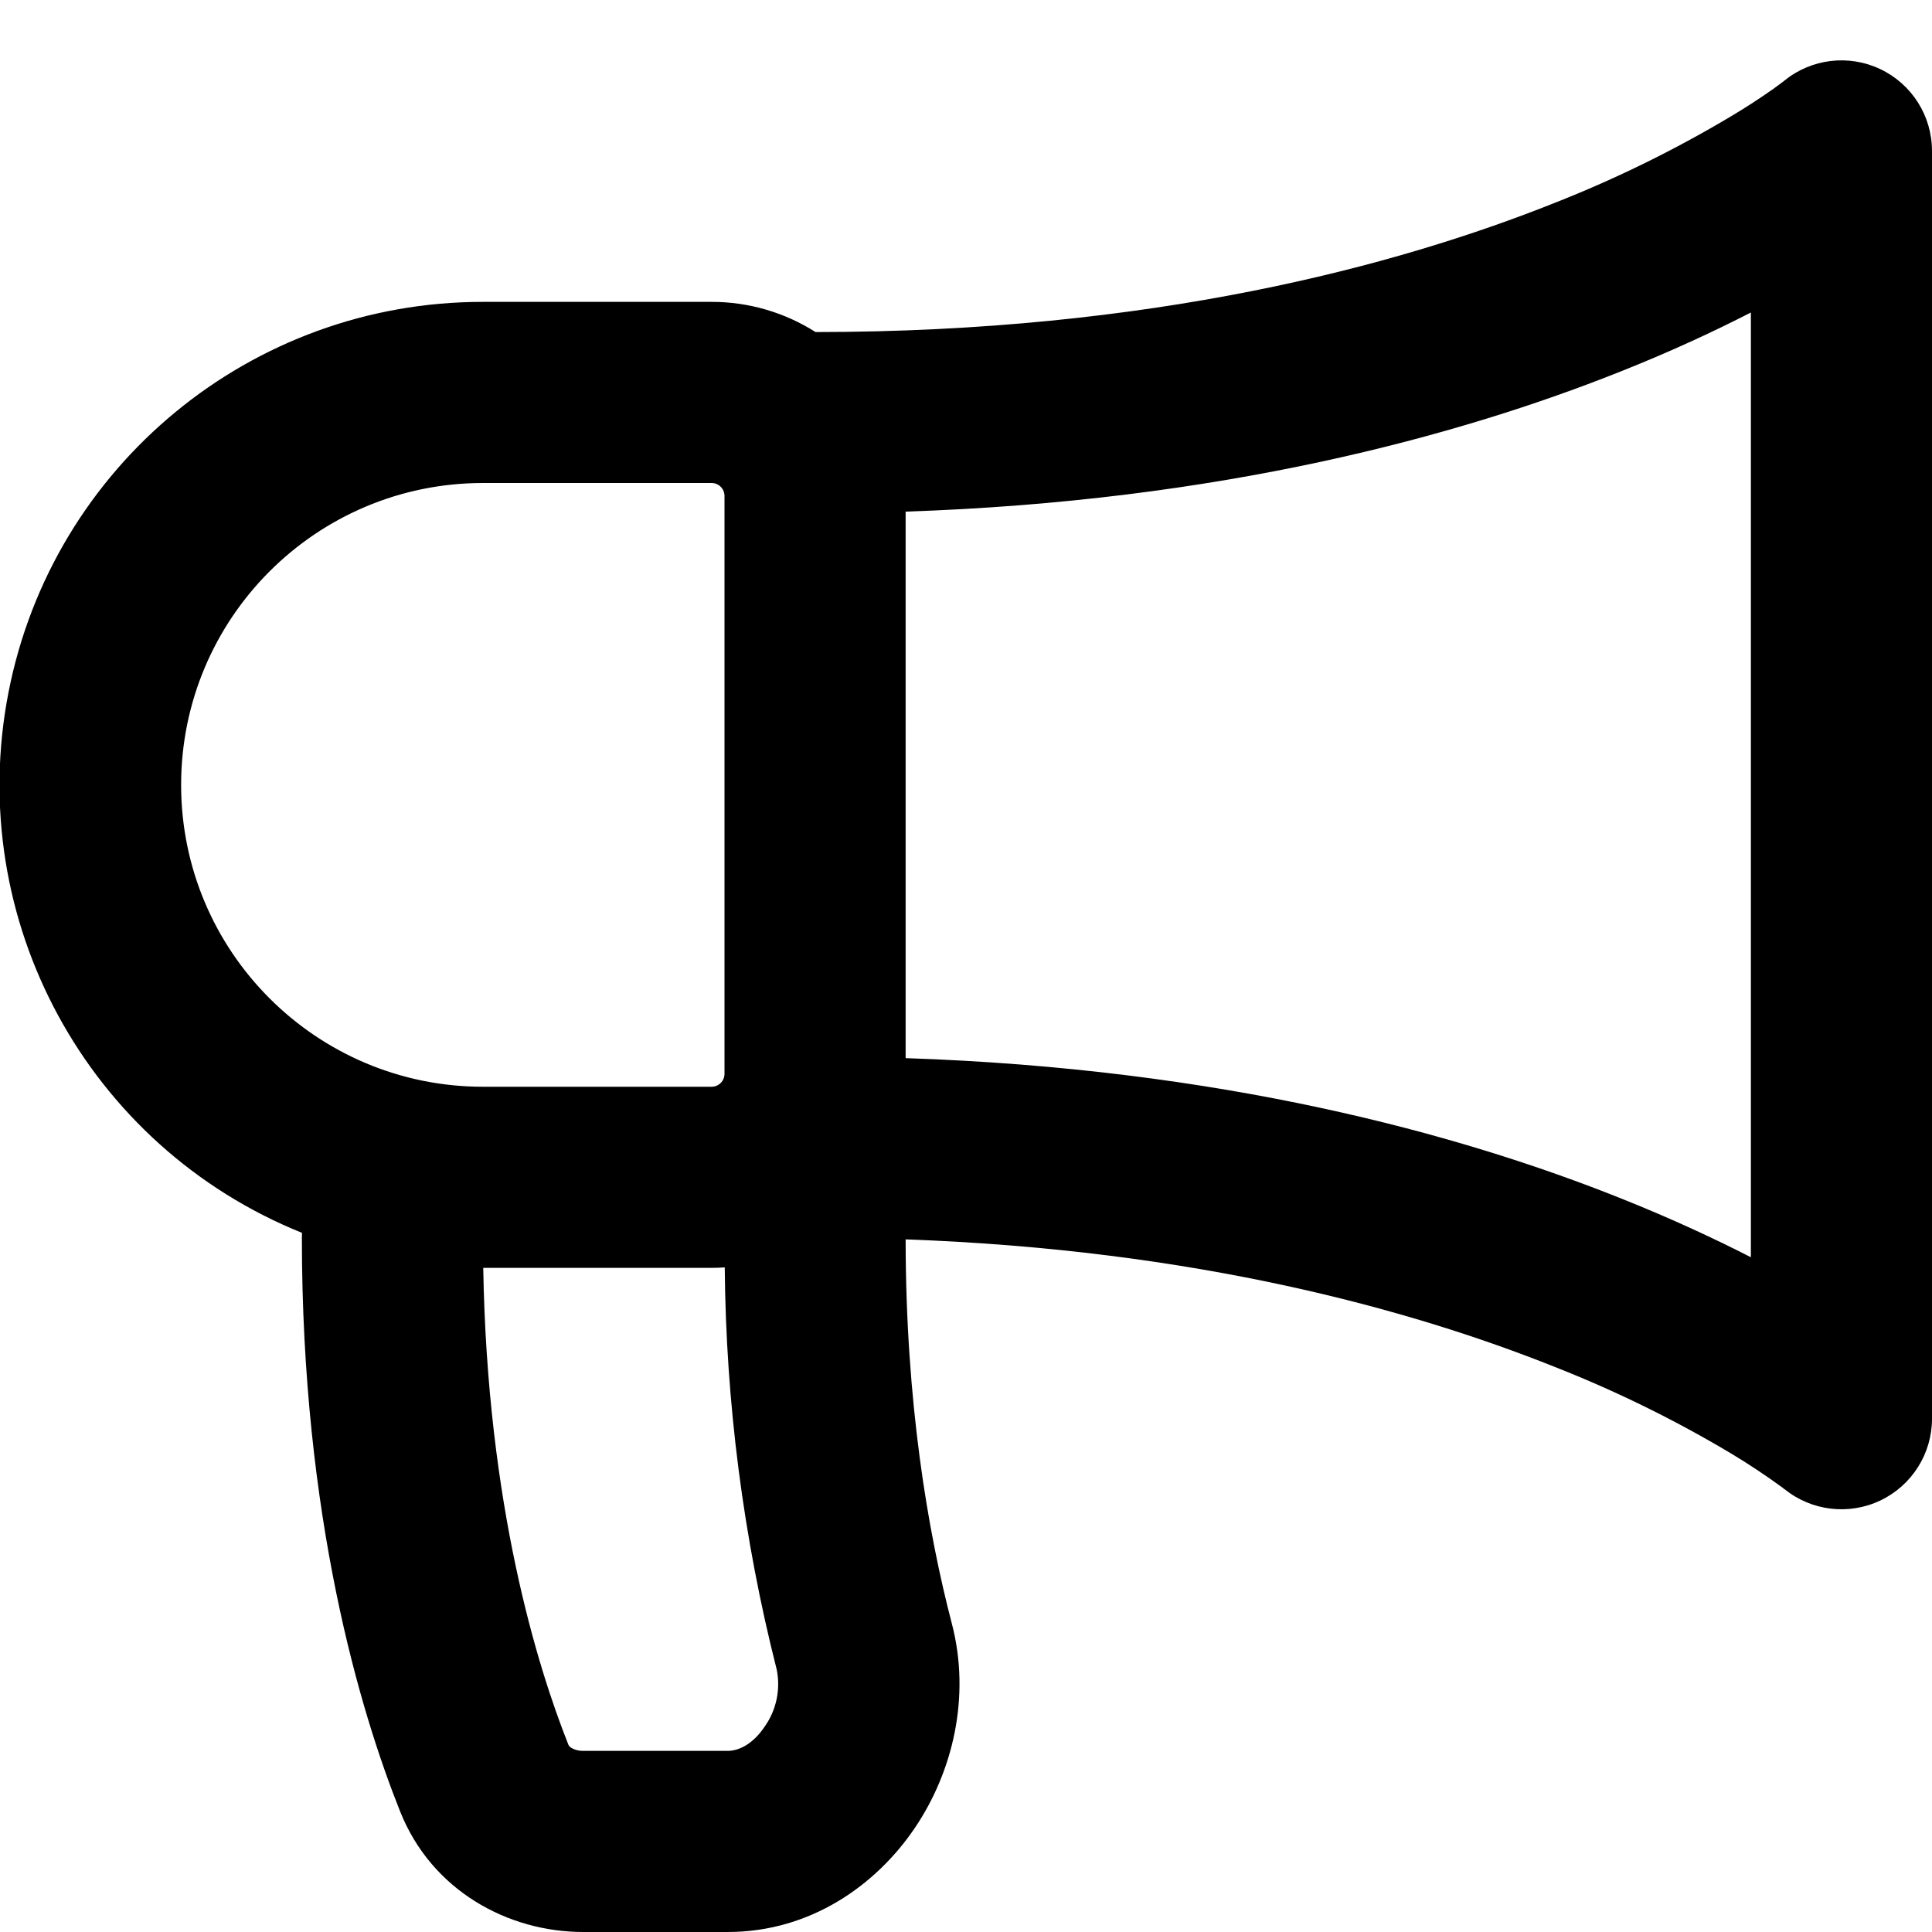
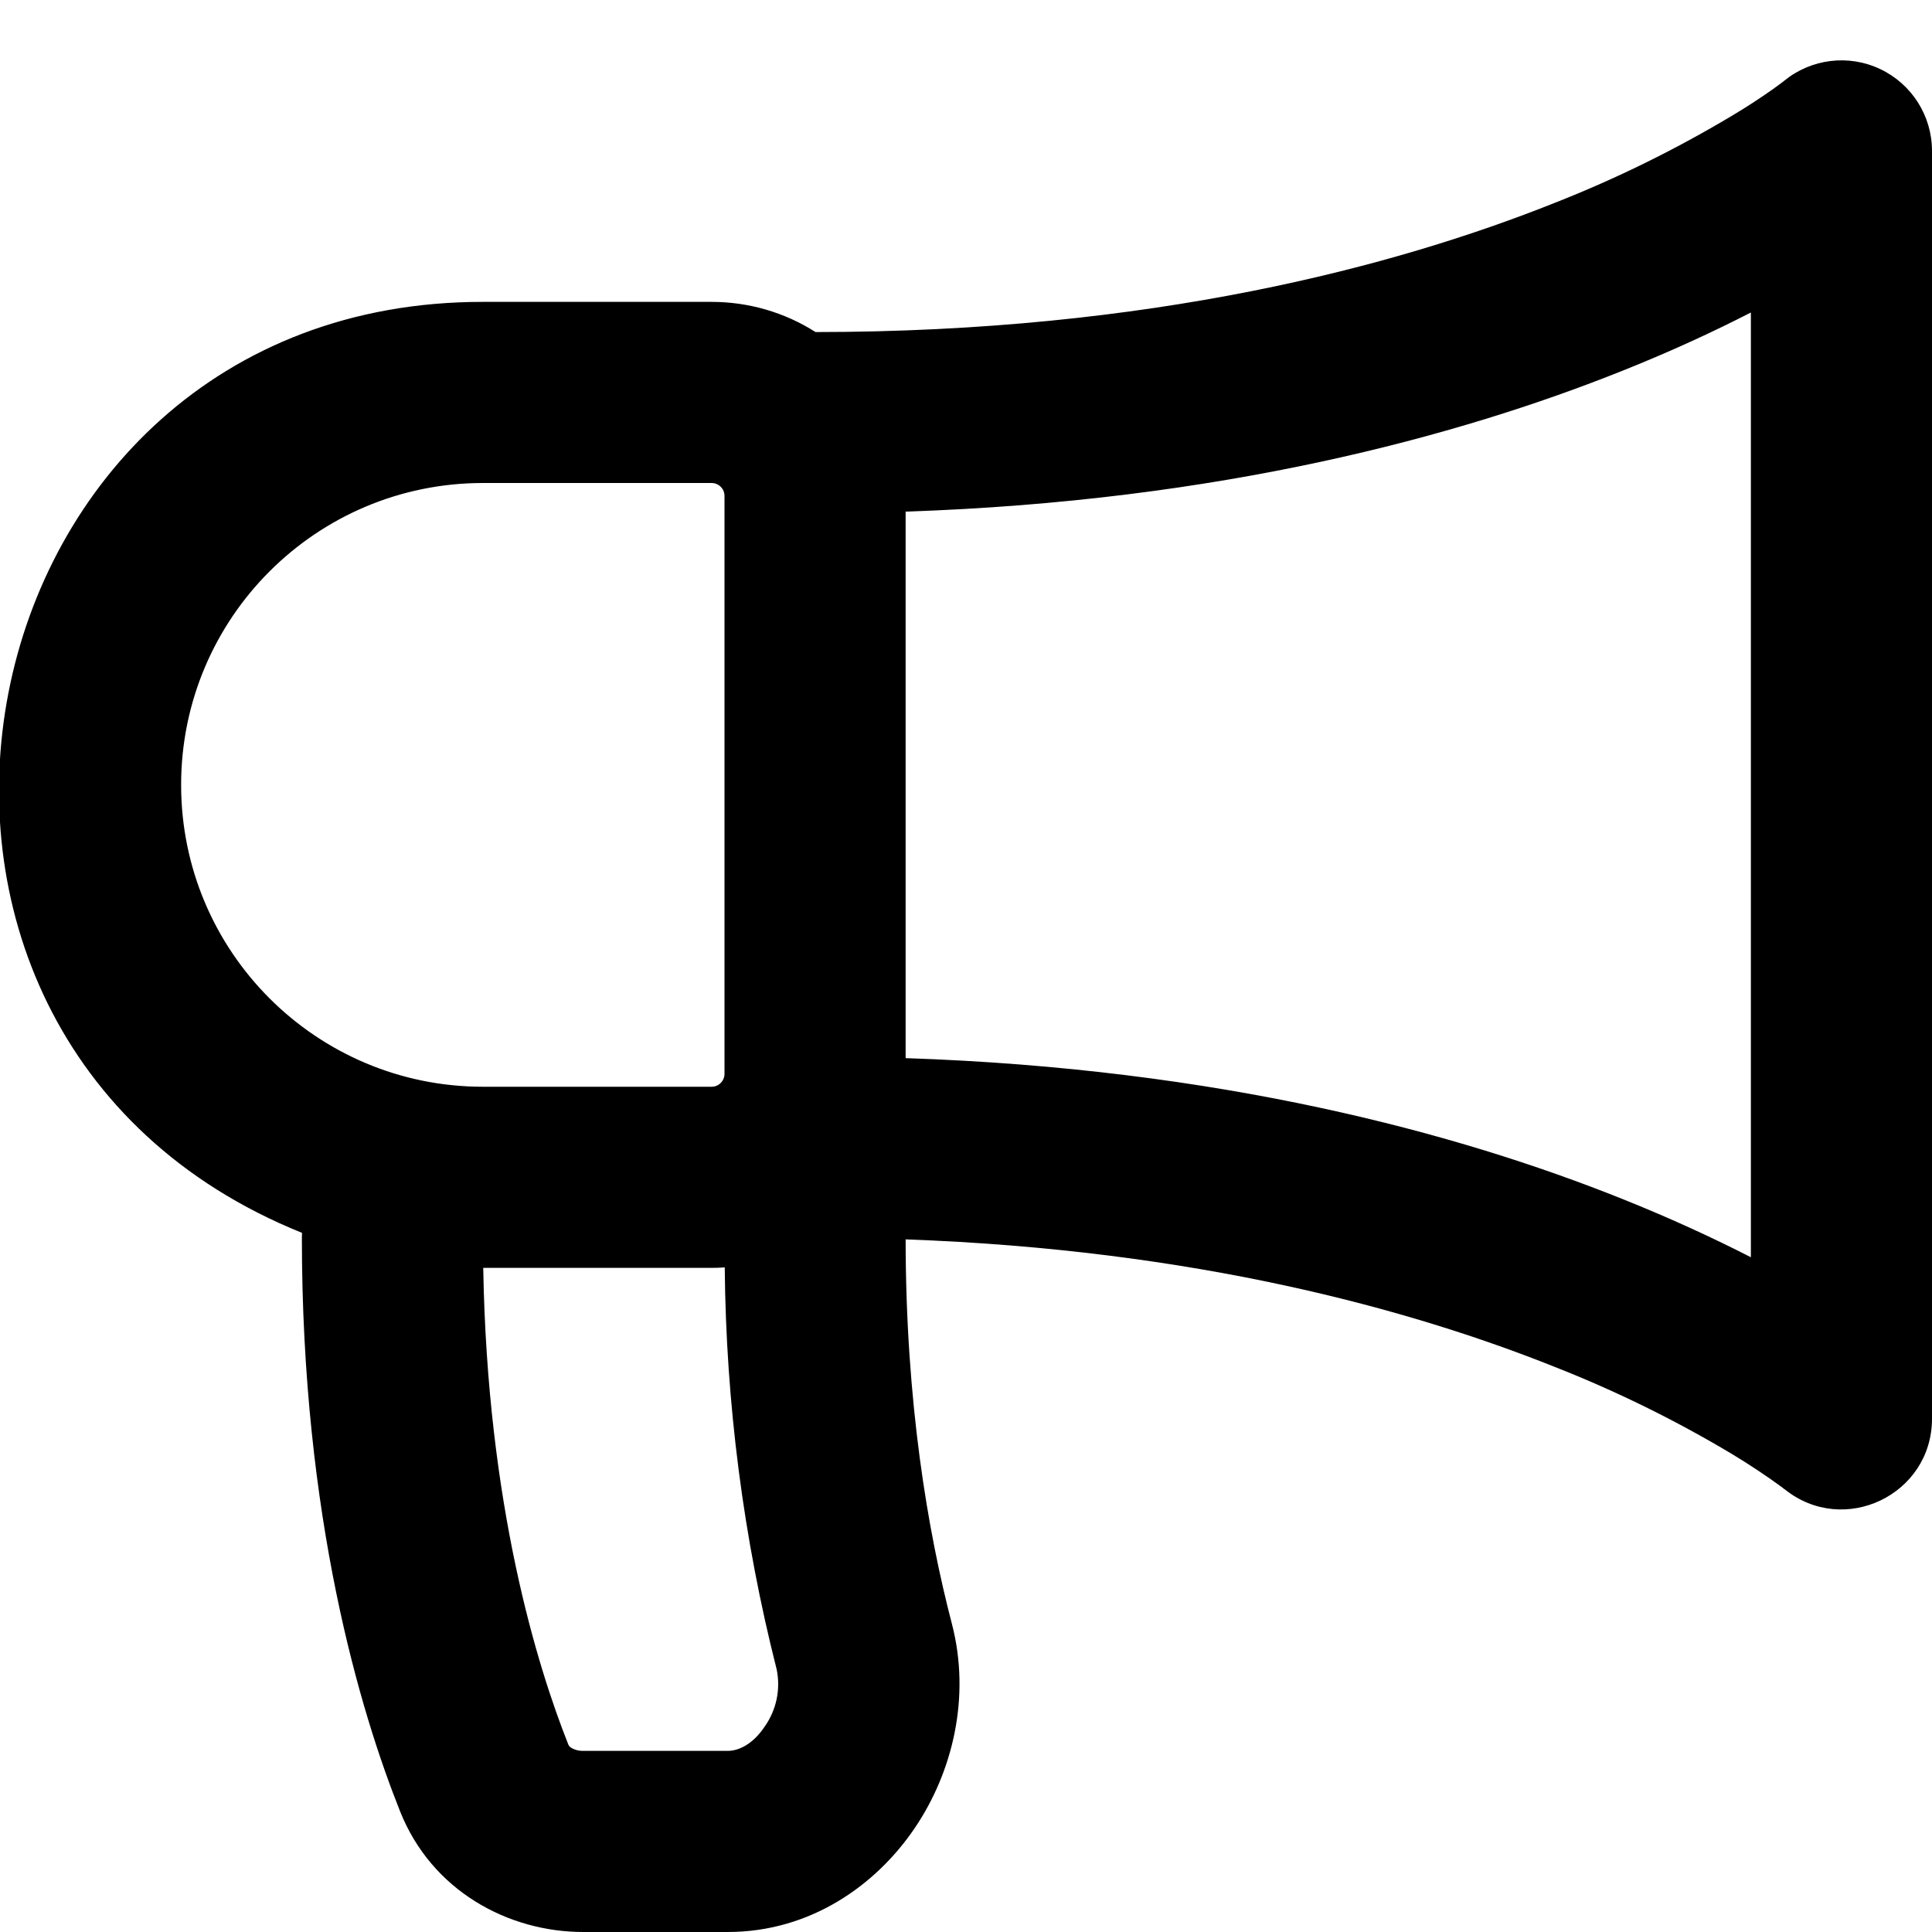
- <svg xmlns="http://www.w3.org/2000/svg" width="16" height="16" viewBox="0 0 16 16">
-   <path fill-rule="evenodd" d="M15.571.572A.75.75 0 0116 1.25L14.777.668c.001 0 0 0 0 0l-.015.012-.076.056a5.508 5.508 0 01-.345.224 9.982 9.982 0 01-1.463.719c-1.322.528-3.351 1.07-6.124 1.071a1.6 1.6 0 00-.861-.25H4a4 4 0 00-1.499 7.71.758.758 0 00-.001.04c0 2.32.486 3.93.813 4.75.262.66.897 1 1.517 1h1.197c.685 0 1.228-.389 1.546-.857.317-.466.468-1.09.31-1.696-.2-.767-.382-1.835-.383-3.183 2.394.086 4.177.577 5.378 1.057a9.965 9.965 0 011.463.719 5.7 5.7 0 01.421.28l.014.012h.002A.75.75 0 0016 11.75V1.25L14.777.668a.75.75 0 01.794-.096zM4.002 10.5c.033 1.969.45 3.306.704 3.946.004.01.01.02.027.03a.185.185 0 00.097.024h1.197c.083 0 .202-.047.305-.2a.608.608 0 00.1-.475 14.036 14.036 0 01-.43-3.329 1.64 1.64 0 01-.11.004h-1.89zM7.5 8.763c2.601.087 4.573.62 5.935 1.166.41.164.766.33 1.065.483V2.588c-.3.154-.654.319-1.065.483C12.073 3.616 10.1 4.15 7.5 4.237v4.526zM14.777.668zM1.5 6.5A2.5 2.5 0 014 4h1.893c.059 0 .107.048.107.107v4.786A.107.107 0 015.893 9H4a2.5 2.5 0 01-2.5-2.5z" />
+ <svg xmlns="http://www.w3.org/2000/svg" width="16" height="16" viewBox="0 0 16 16" version="1.1" id="svg835">
+   <defs id="defs839" />
+   <path fill-rule="evenodd" d="M 15.571,0.572 C 15.833,0.696 16,0.96 16,1.25 L 14.777,0.668 c 0.001,0 0,0 0,0 L 14.762,0.68 14.686,0.736 C 14.574,0.815 14.459,0.89 14.341,0.96 13.874,1.239 13.384,1.48 12.878,1.679 11.556,2.207 9.527,2.749 6.754,2.75 6.497,2.586 6.198,2.5 5.893,2.5 H 4 c -4.4,-0.004 -5.58,6.065 -1.499,7.71 -6.852e-4,0.013 -0.001,0.027 -10e-4,0.04 0,2.32 0.486,3.93 0.813,4.75 0.262,0.66 0.897,1 1.517,1 h 1.197 c 0.685,0 1.228,-0.389 1.546,-0.857 0.317,-0.466 0.468,-1.09 0.31,-1.696 -0.2,-0.767 -0.382,-1.835 -0.383,-3.183 2.394,0.086 4.177,0.577 5.378,1.057 0.506,0.199 0.996,0.44 1.463,0.719 0.144,0.087 0.285,0.18 0.421,0.28 l 0.014,0.012 h 0.002 c 0.49,0.397 1.221,0.049 1.222,-0.582 V 1.25 L 14.777,0.668 C 15.001,0.486 15.31,0.448 15.571,0.572 Z M 5.892,10.5 c 0.037,-1.02e-4 0.073,-0.001 0.11,-0.004 0.01,1.123 0.154,2.241 0.43,3.329 0.034,0.165 -0.002,0.337 -0.1,0.475 -0.103,0.153 -0.222,0.2 -0.305,0.2 H 4.83 c -0.034,0.001 -0.067,-0.007 -0.097,-0.024 C 4.716,14.466 4.71,14.456 4.706,14.446 4.452,13.806 4.035,12.469 4.002,10.5 Z M 7.5,4.237 C 10.1,4.15 12.073,3.616 13.435,3.071 13.846,2.907 14.2,2.742 14.5,2.588 v 7.824 C 14.201,10.259 13.845,10.093 13.435,9.929 12.073,9.383 10.101,8.85 7.5,8.763 Z M 1.5,6.5 C 1.5,5.119 2.619,4 4,4 H 5.893 C 5.952,4 6,4.048 6,4.107 V 8.893 C 6,8.952 5.952,9 5.893,9 H 4 C 2.619,9 1.5,7.881 1.5,6.5 Z" id="path833" />
</svg>
